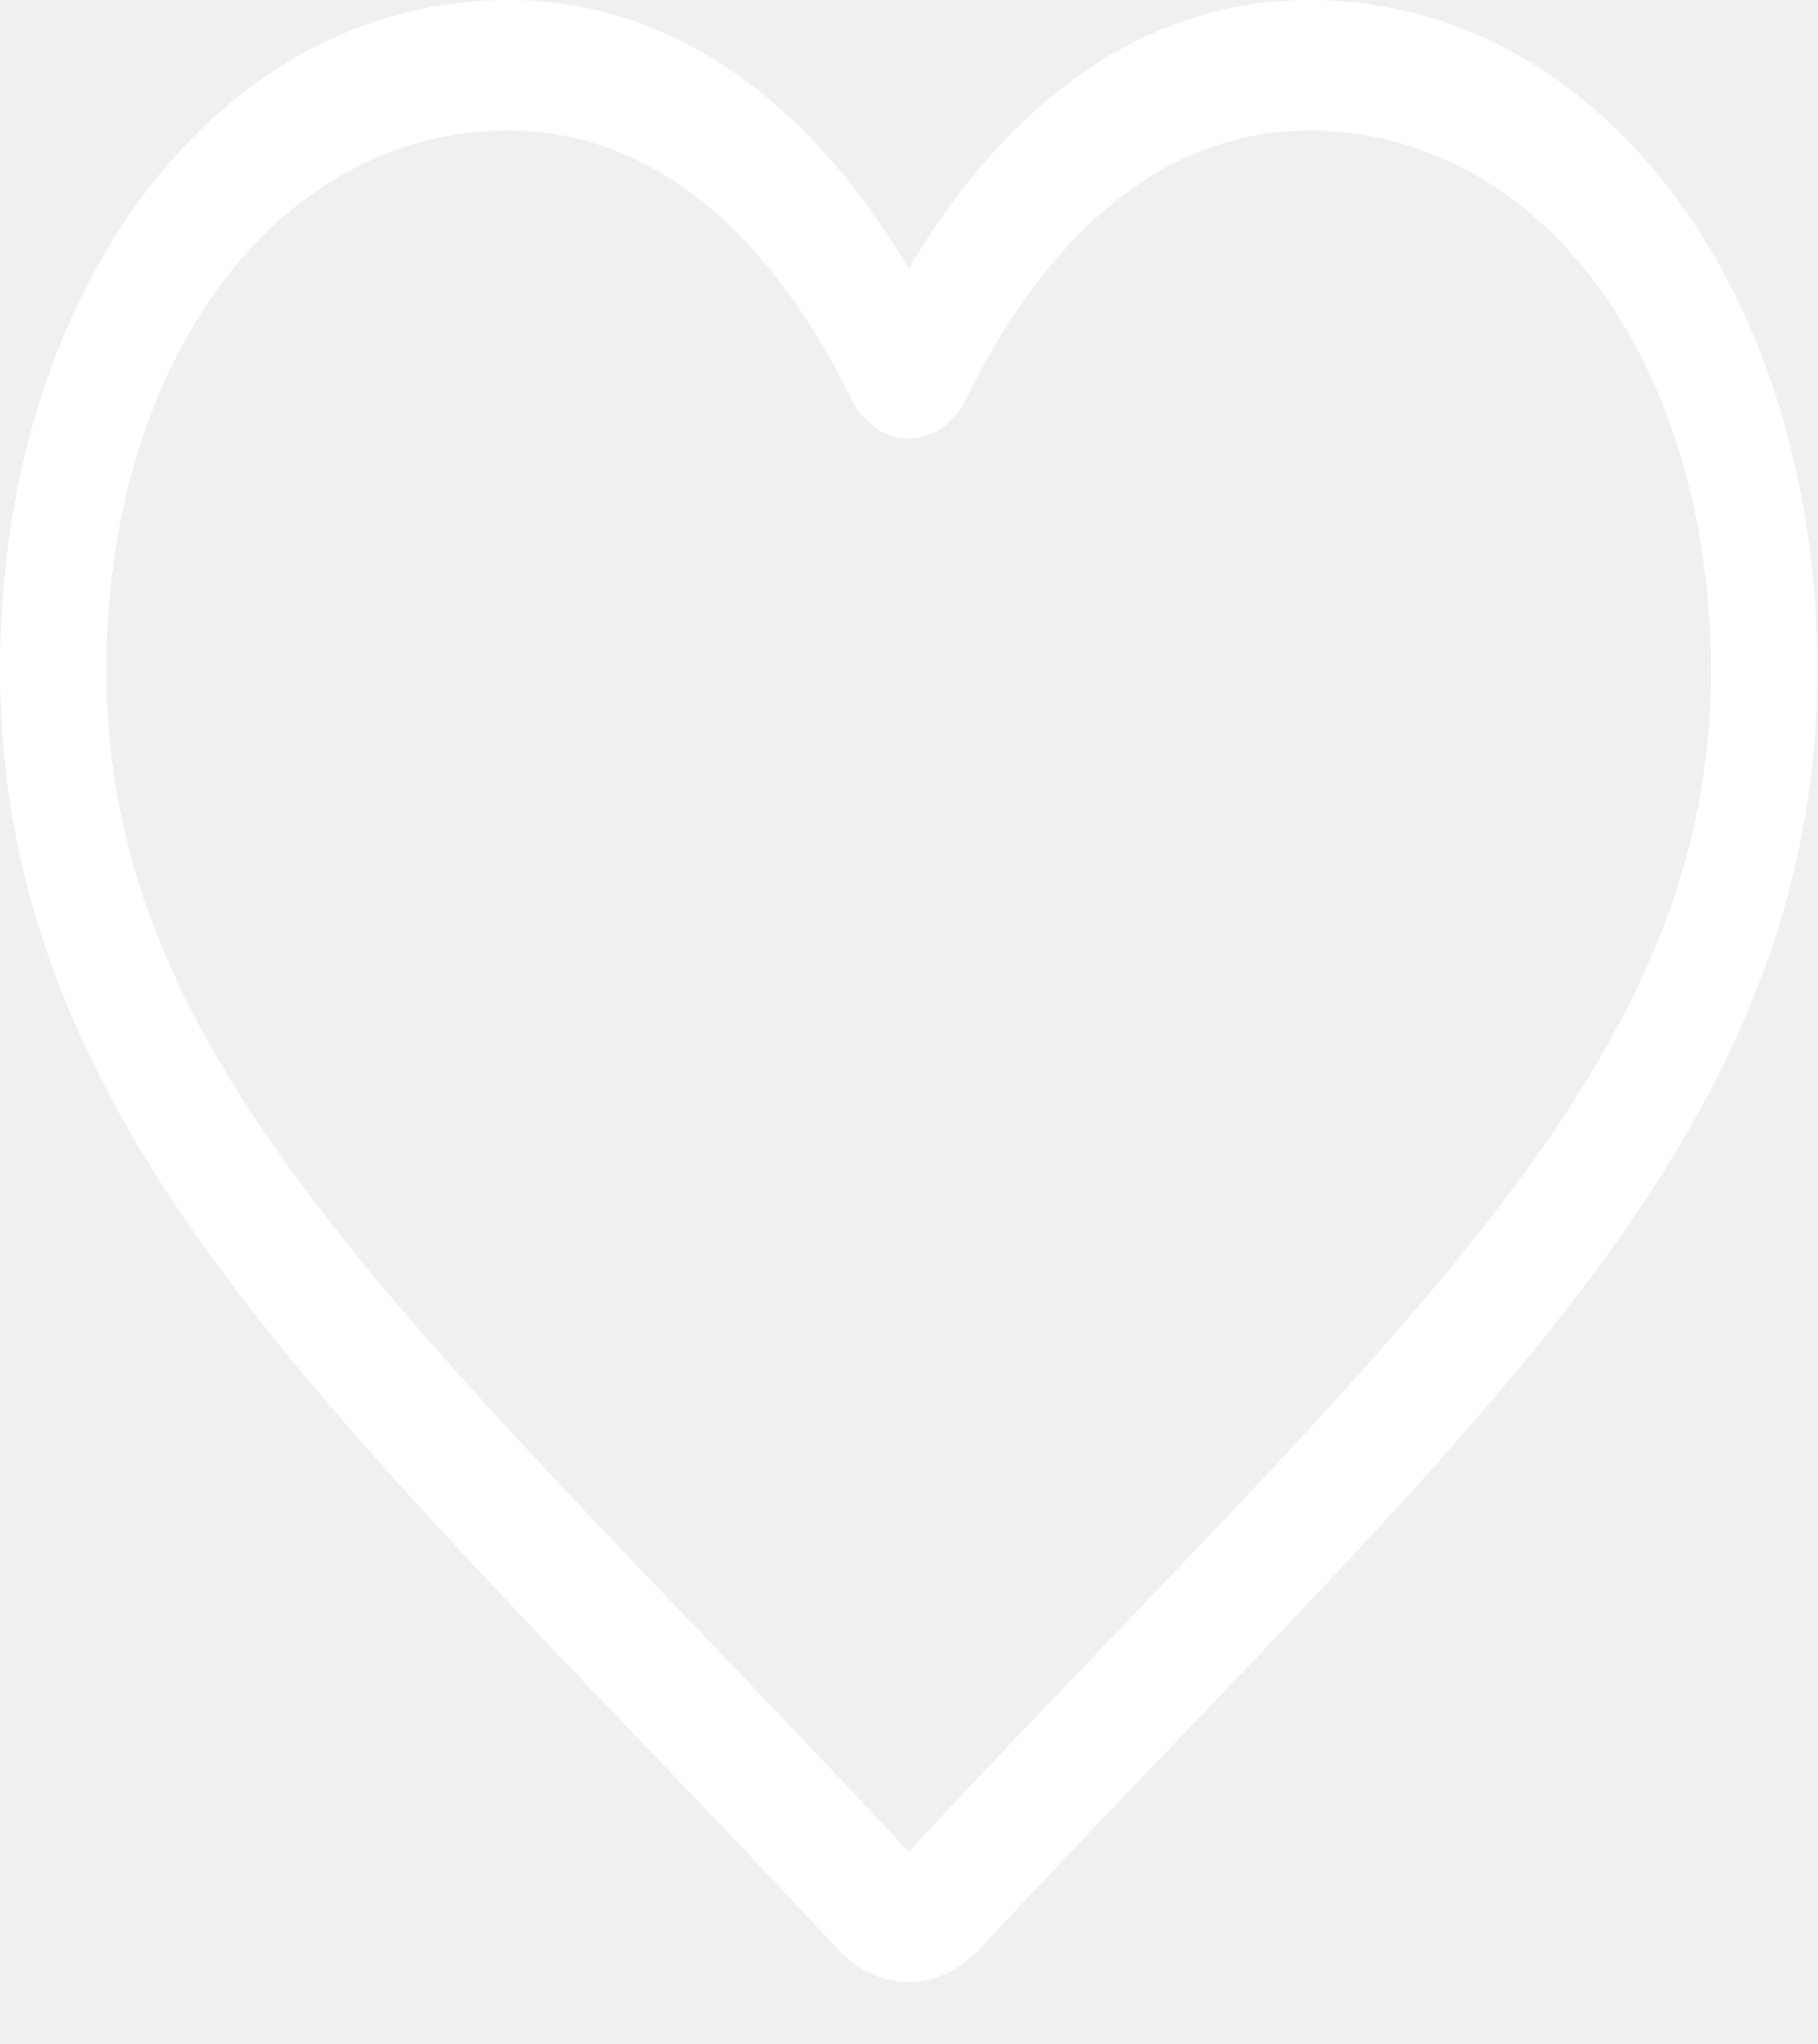
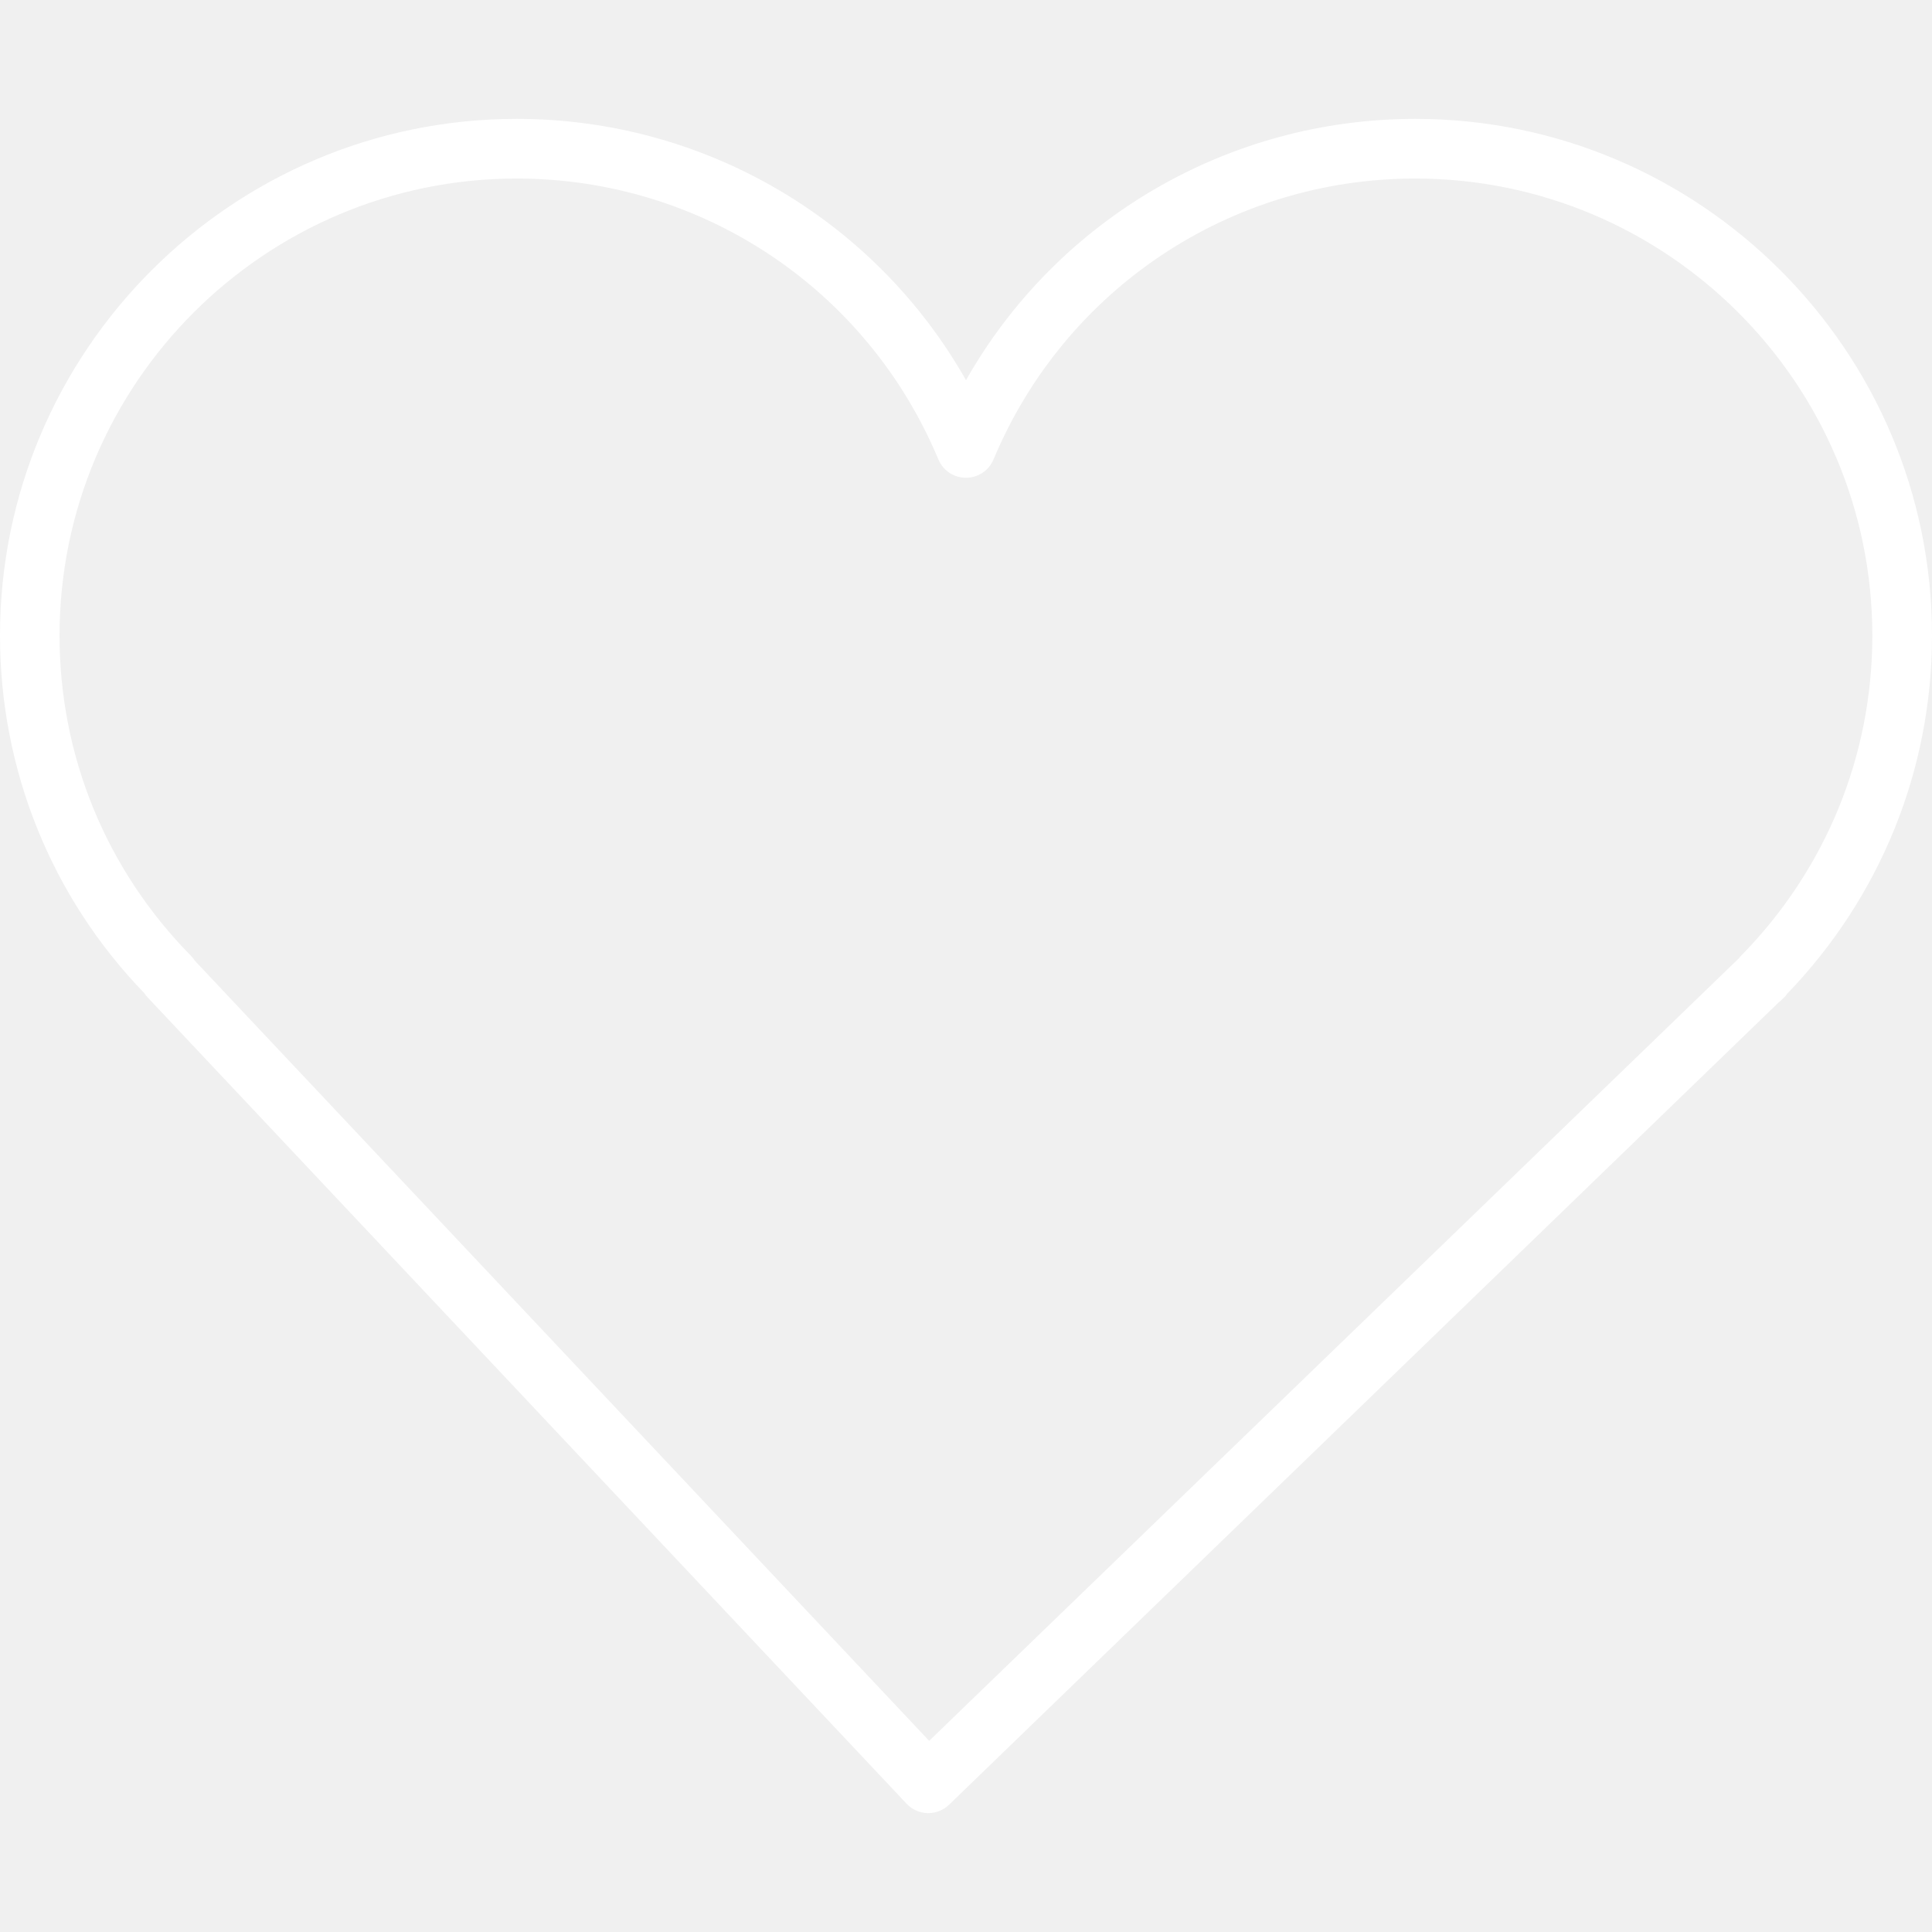
- <svg xmlns="http://www.w3.org/2000/svg" width="16" height="18" viewBox="0 0 16 18" fill="none">
-   <path d="M8 17.454C7.772 17.454 7.553 17.353 7.381 17.17C6.735 16.477 6.112 15.825 5.562 15.251L5.559 15.248C3.947 13.563 2.555 12.109 1.587 10.676C0.504 9.074 0 7.555 0 5.896C0 4.284 0.451 2.797 1.269 1.708C2.098 0.607 3.234 0 4.47 0C5.393 0 6.239 0.358 6.984 1.064C7.359 1.42 7.7 1.857 8 2.365C8.3 1.857 8.641 1.42 9.016 1.064C9.761 0.358 10.607 0 11.53 0C12.766 0 13.903 0.607 14.731 1.708C15.549 2.797 16 4.284 16 5.896C16 7.555 15.496 9.074 14.413 10.676C13.445 12.109 12.053 13.563 10.441 15.248C9.89 15.823 9.266 16.475 8.618 17.17C8.447 17.353 8.228 17.454 8 17.454ZM4.47 1.149C3.499 1.149 2.607 1.624 1.958 2.487C1.3 3.363 0.937 4.573 0.937 5.896C0.937 7.292 1.36 8.54 2.308 9.943C3.225 11.299 4.588 12.724 6.167 14.373L6.17 14.376C6.722 14.953 7.348 15.607 7.999 16.305C8.654 15.605 9.28 14.95 9.833 14.373C11.412 12.723 12.775 11.299 13.692 9.943C14.64 8.54 15.063 7.292 15.063 5.896C15.063 4.573 14.7 3.363 14.042 2.487C13.393 1.624 12.501 1.149 11.53 1.149C10.819 1.149 10.166 1.426 9.59 1.973C9.076 2.46 8.718 3.077 8.508 3.508C8.4 3.729 8.21 3.862 8 3.862C7.79 3.862 7.6 3.729 7.492 3.508C7.282 3.077 6.924 2.46 6.41 1.973C5.834 1.426 5.181 1.149 4.47 1.149Z" fill="white" />
+ <svg xmlns="http://www.w3.org/2000/svg" width="17" height="17" viewBox="0 0 17 17" fill="none">
+   <g clip-path="url(#clip0_1:115)">
+     <path d="M1.269 8.738C1.277 8.751 1.286 8.763 1.296 8.773L7.977 15.871C8.025 15.922 8.09 15.952 8.163 15.954H8.168C8.236 15.954 8.301 15.928 8.351 15.88L15.645 8.826C15.649 8.824 15.677 8.798 15.694 8.781C15.709 8.768 15.72 8.754 15.723 8.747C16.546 7.894 17 6.774 17 5.592C17 3.085 14.96 1.046 12.453 1.046C10.812 1.046 9.306 1.924 8.5 3.345C7.694 1.924 6.188 1.046 4.547 1.046C2.04 1.046 2.91447e-07 3.085 2.91447e-07 5.592C-0 6.773 0.452 7.893 1.269 8.738ZM4.547 1.571C6.173 1.571 7.63 2.541 8.257 4.043C8.299 4.141 8.393 4.204 8.5 4.204C8.605 4.204 8.701 4.141 8.742 4.043C9.37 2.541 10.827 1.571 12.453 1.571C14.671 1.571 16.475 3.375 16.475 5.593C16.475 6.651 16.065 7.651 15.32 8.41C15.312 8.417 15.306 8.424 15.301 8.432L8.176 15.318L1.714 8.453C1.704 8.437 1.693 8.423 1.679 8.409C0.934 7.652 0.524 6.652 0.524 5.593C0.524 3.375 2.329 1.571 4.547 1.571Z" fill="white" />
+   </g>
+   <defs>
+     <clipPath id="clip0_1:115">
+       <rect width="17" height="17" fill="white" />
+     </clipPath>
+   </defs>
</svg>
